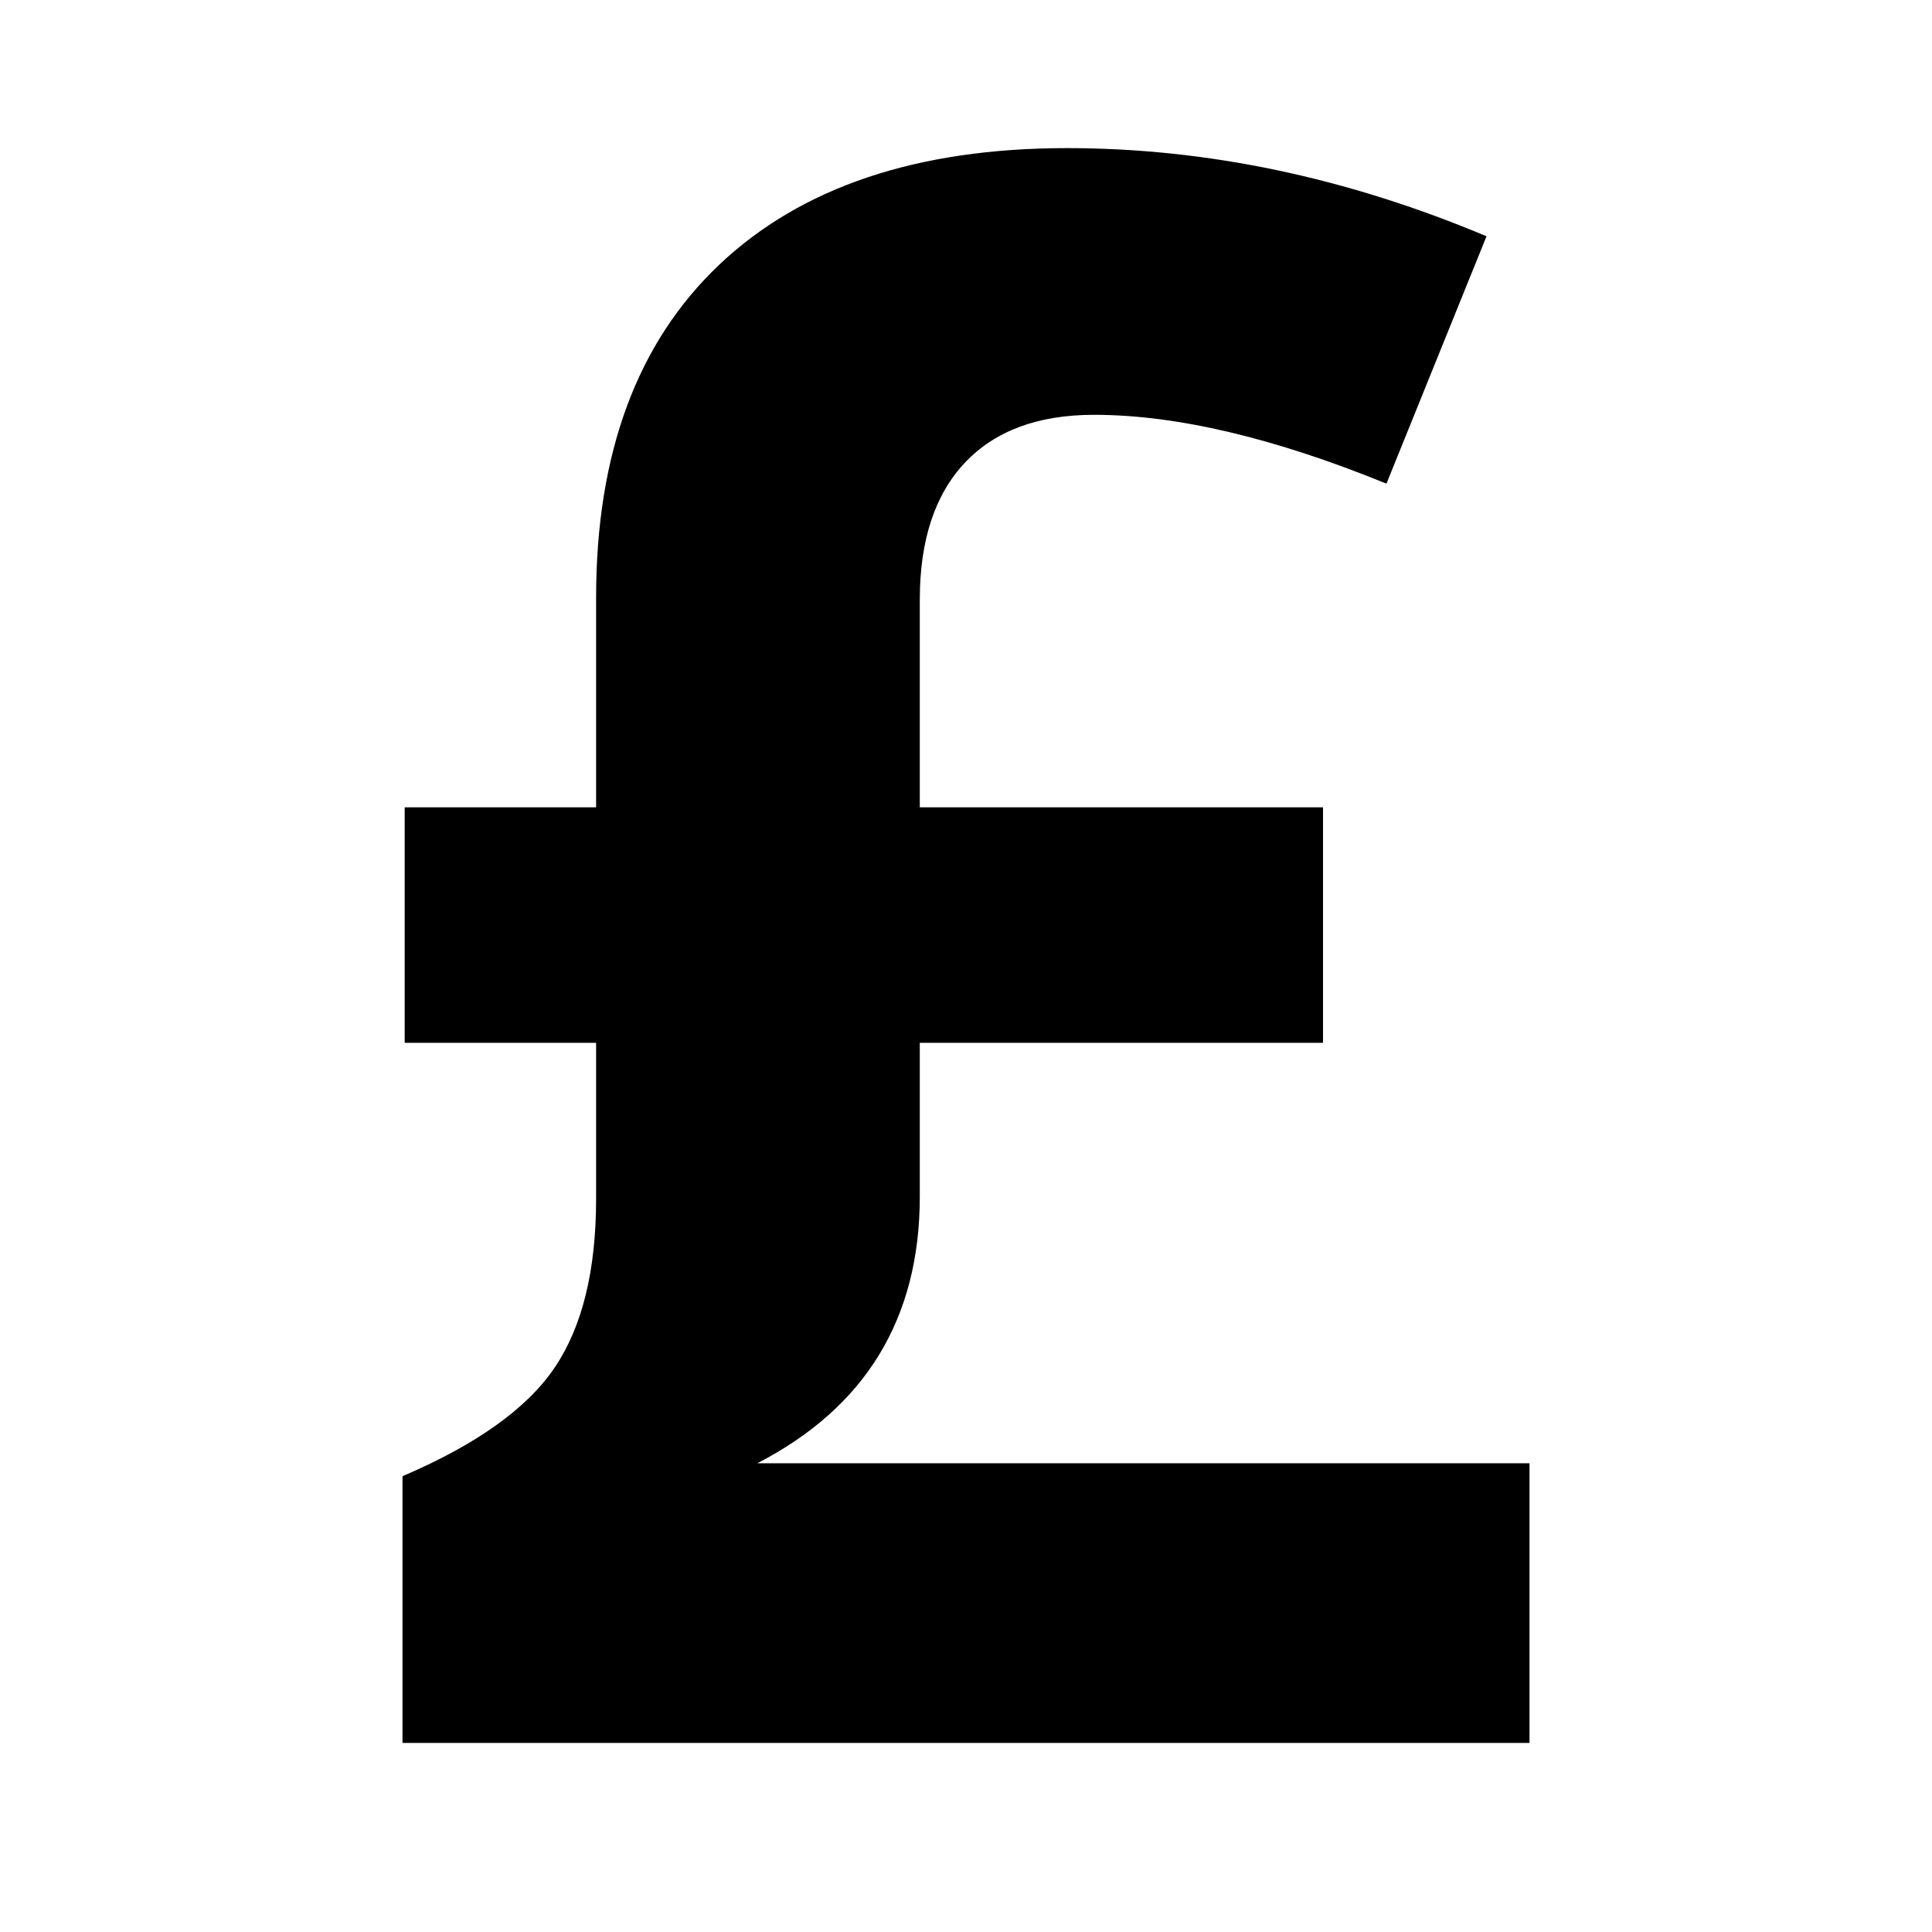
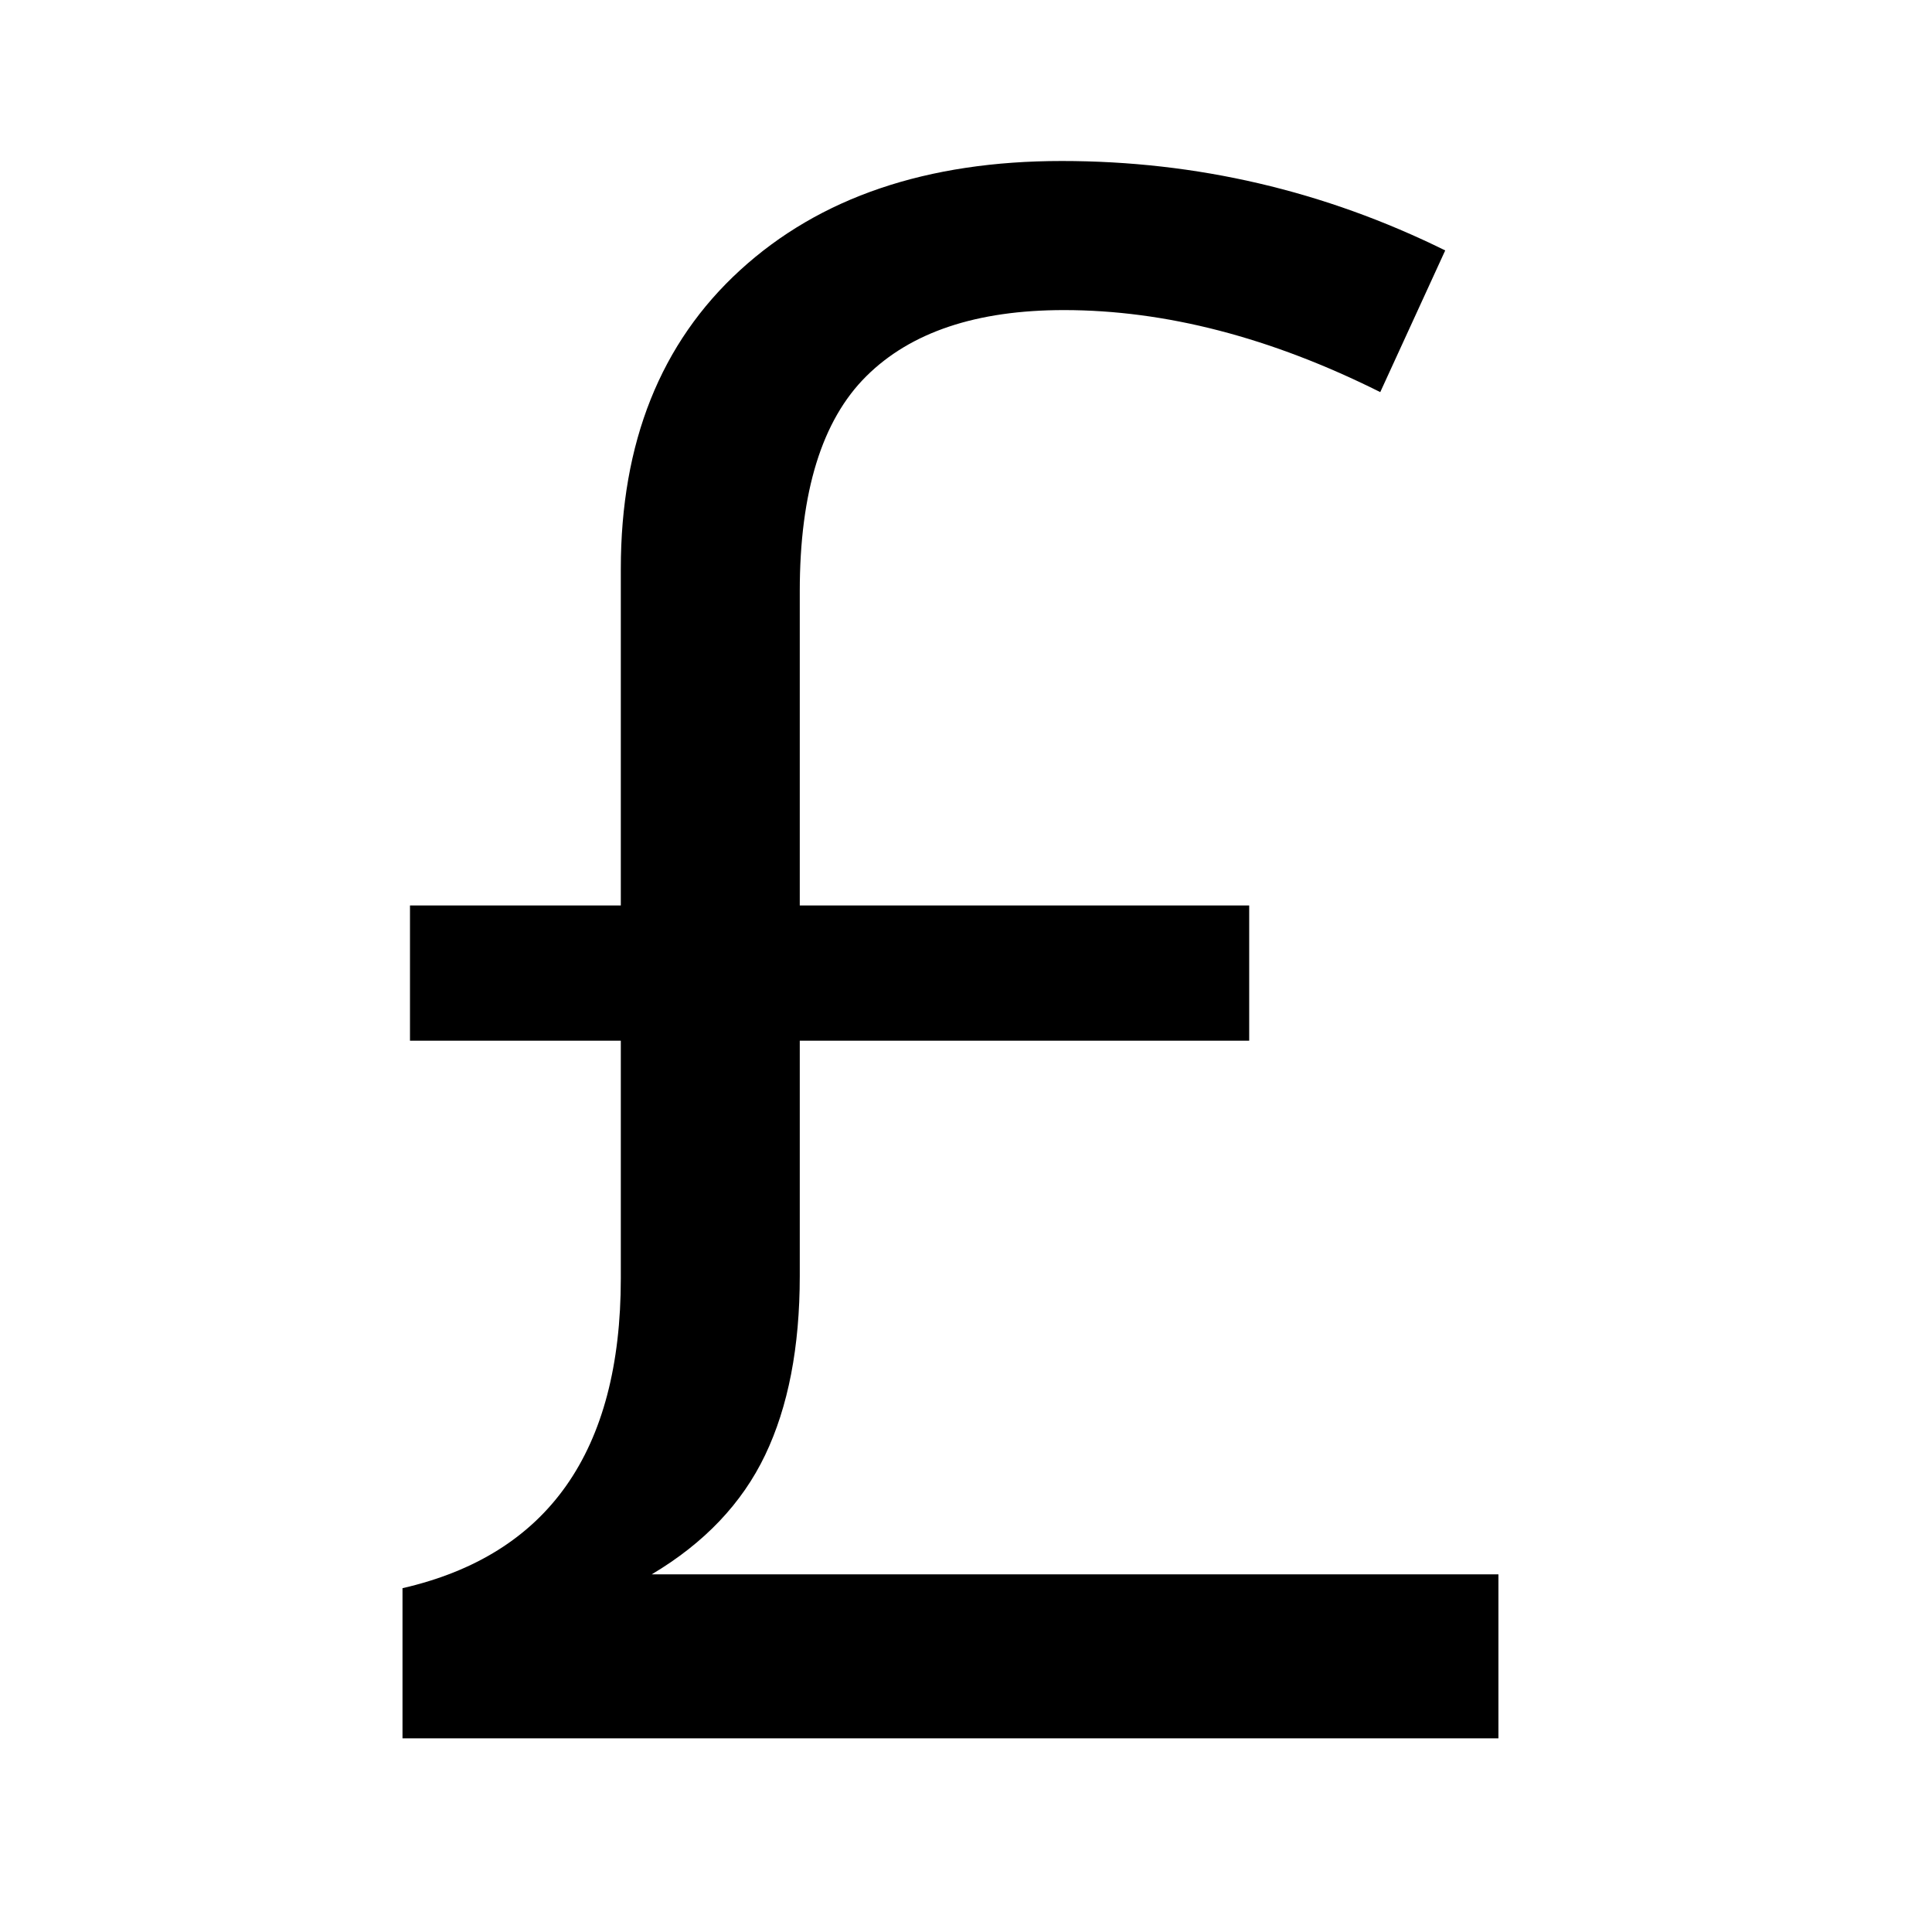
<svg xmlns="http://www.w3.org/2000/svg" style="isolation:isolate" viewBox="0 0 24 24" width="24pt" height="24pt">
  <defs>
-     <clipPath id="_clipPath_ea863H6lAPb2l3sDVQ2hRjstAfRNDQpM">
+     <clipPath id="_clipPath_iZwkTbtbZOMzp0Bfip56JCXComIeguiT">
      <rect width="24" height="24" />
    </clipPath>
  </defs>
-   <g clip-path="url(#_clipPath_ea863H6lAPb2l3sDVQ2hRjstAfRNDQpM)">
+   <g clip-path="url(#_clipPath_iZwkTbtbZOMzp0Bfip56JCXComIeguiT)">
    <path d=" M 0 0 L 24 0 L 24 24 L 0 24 L 0 0 L 0 0 Z " fill="none" />
-     <path d=" M 13.256 1.84 L 13.256 1.84 L 13.256 1.84 Q 15.861 1.84 18.466 2.935 L 18.466 2.935 L 17.223 6.008 L 17.223 6.008 Q 15.126 5.153 13.59 5.153 L 13.59 5.153 L 13.59 5.153 Q 12.548 5.153 11.987 5.747 L 11.987 5.747 L 11.987 5.747 Q 11.426 6.342 11.426 7.45 L 11.426 7.45 L 11.426 10.029 L 16.435 10.029 L 16.435 12.954 L 11.426 12.954 L 11.426 14.865 L 11.426 14.865 Q 11.426 17.135 9.408 18.177 L 9.408 18.177 L 19 18.177 L 19 21.651 L 5 21.651 L 5 18.338 L 5 18.338 Q 6.376 17.75 6.89 16.989 L 6.89 16.989 L 6.89 16.989 Q 7.405 16.227 7.405 14.891 L 7.405 14.891 L 7.405 12.954 L 5.027 12.954 L 5.027 10.029 L 7.405 10.029 L 7.405 7.424 L 7.405 7.424 Q 7.405 4.739 8.934 3.289 L 8.934 3.289 L 8.934 3.289 Q 10.464 1.84 13.256 1.84 Z " fill="rgb(0,0,0)" />
+     <path d=" M 13.19 2 L 13.19 2 L 13.19 2 Q 15.703 2 17.953 3.111 L 17.953 3.111 L 17.146 4.871 L 17.146 4.871 Q 15.108 3.852 13.216 3.852 L 13.216 3.852 L 13.216 3.852 Q 11.589 3.852 10.762 4.673 L 10.762 4.673 L 10.762 4.673 Q 9.935 5.493 9.935 7.345 L 9.935 7.345 L 9.935 11.248 L 15.518 11.248 L 15.518 12.928 L 9.935 12.928 L 9.935 15.852 L 9.935 15.852 Q 9.935 17.175 9.505 18.075 L 9.505 18.075 L 9.505 18.075 Q 9.075 18.975 8.096 19.557 L 8.096 19.557 L 18.614 19.557 L 18.614 21.594 L 5 21.594 L 5 19.729 L 5 19.729 Q 7.712 19.107 7.712 15.879 L 7.712 15.879 L 7.712 12.928 L 5.093 12.928 L 5.093 11.248 L 7.712 11.248 L 7.712 7.067 L 7.712 7.067 Q 7.712 4.712 9.194 3.356 L 9.194 3.356 L 9.194 3.356 Q 10.676 2 13.19 2 Z " fill="rgb(0,0,0)" />
  </g>
</svg>
